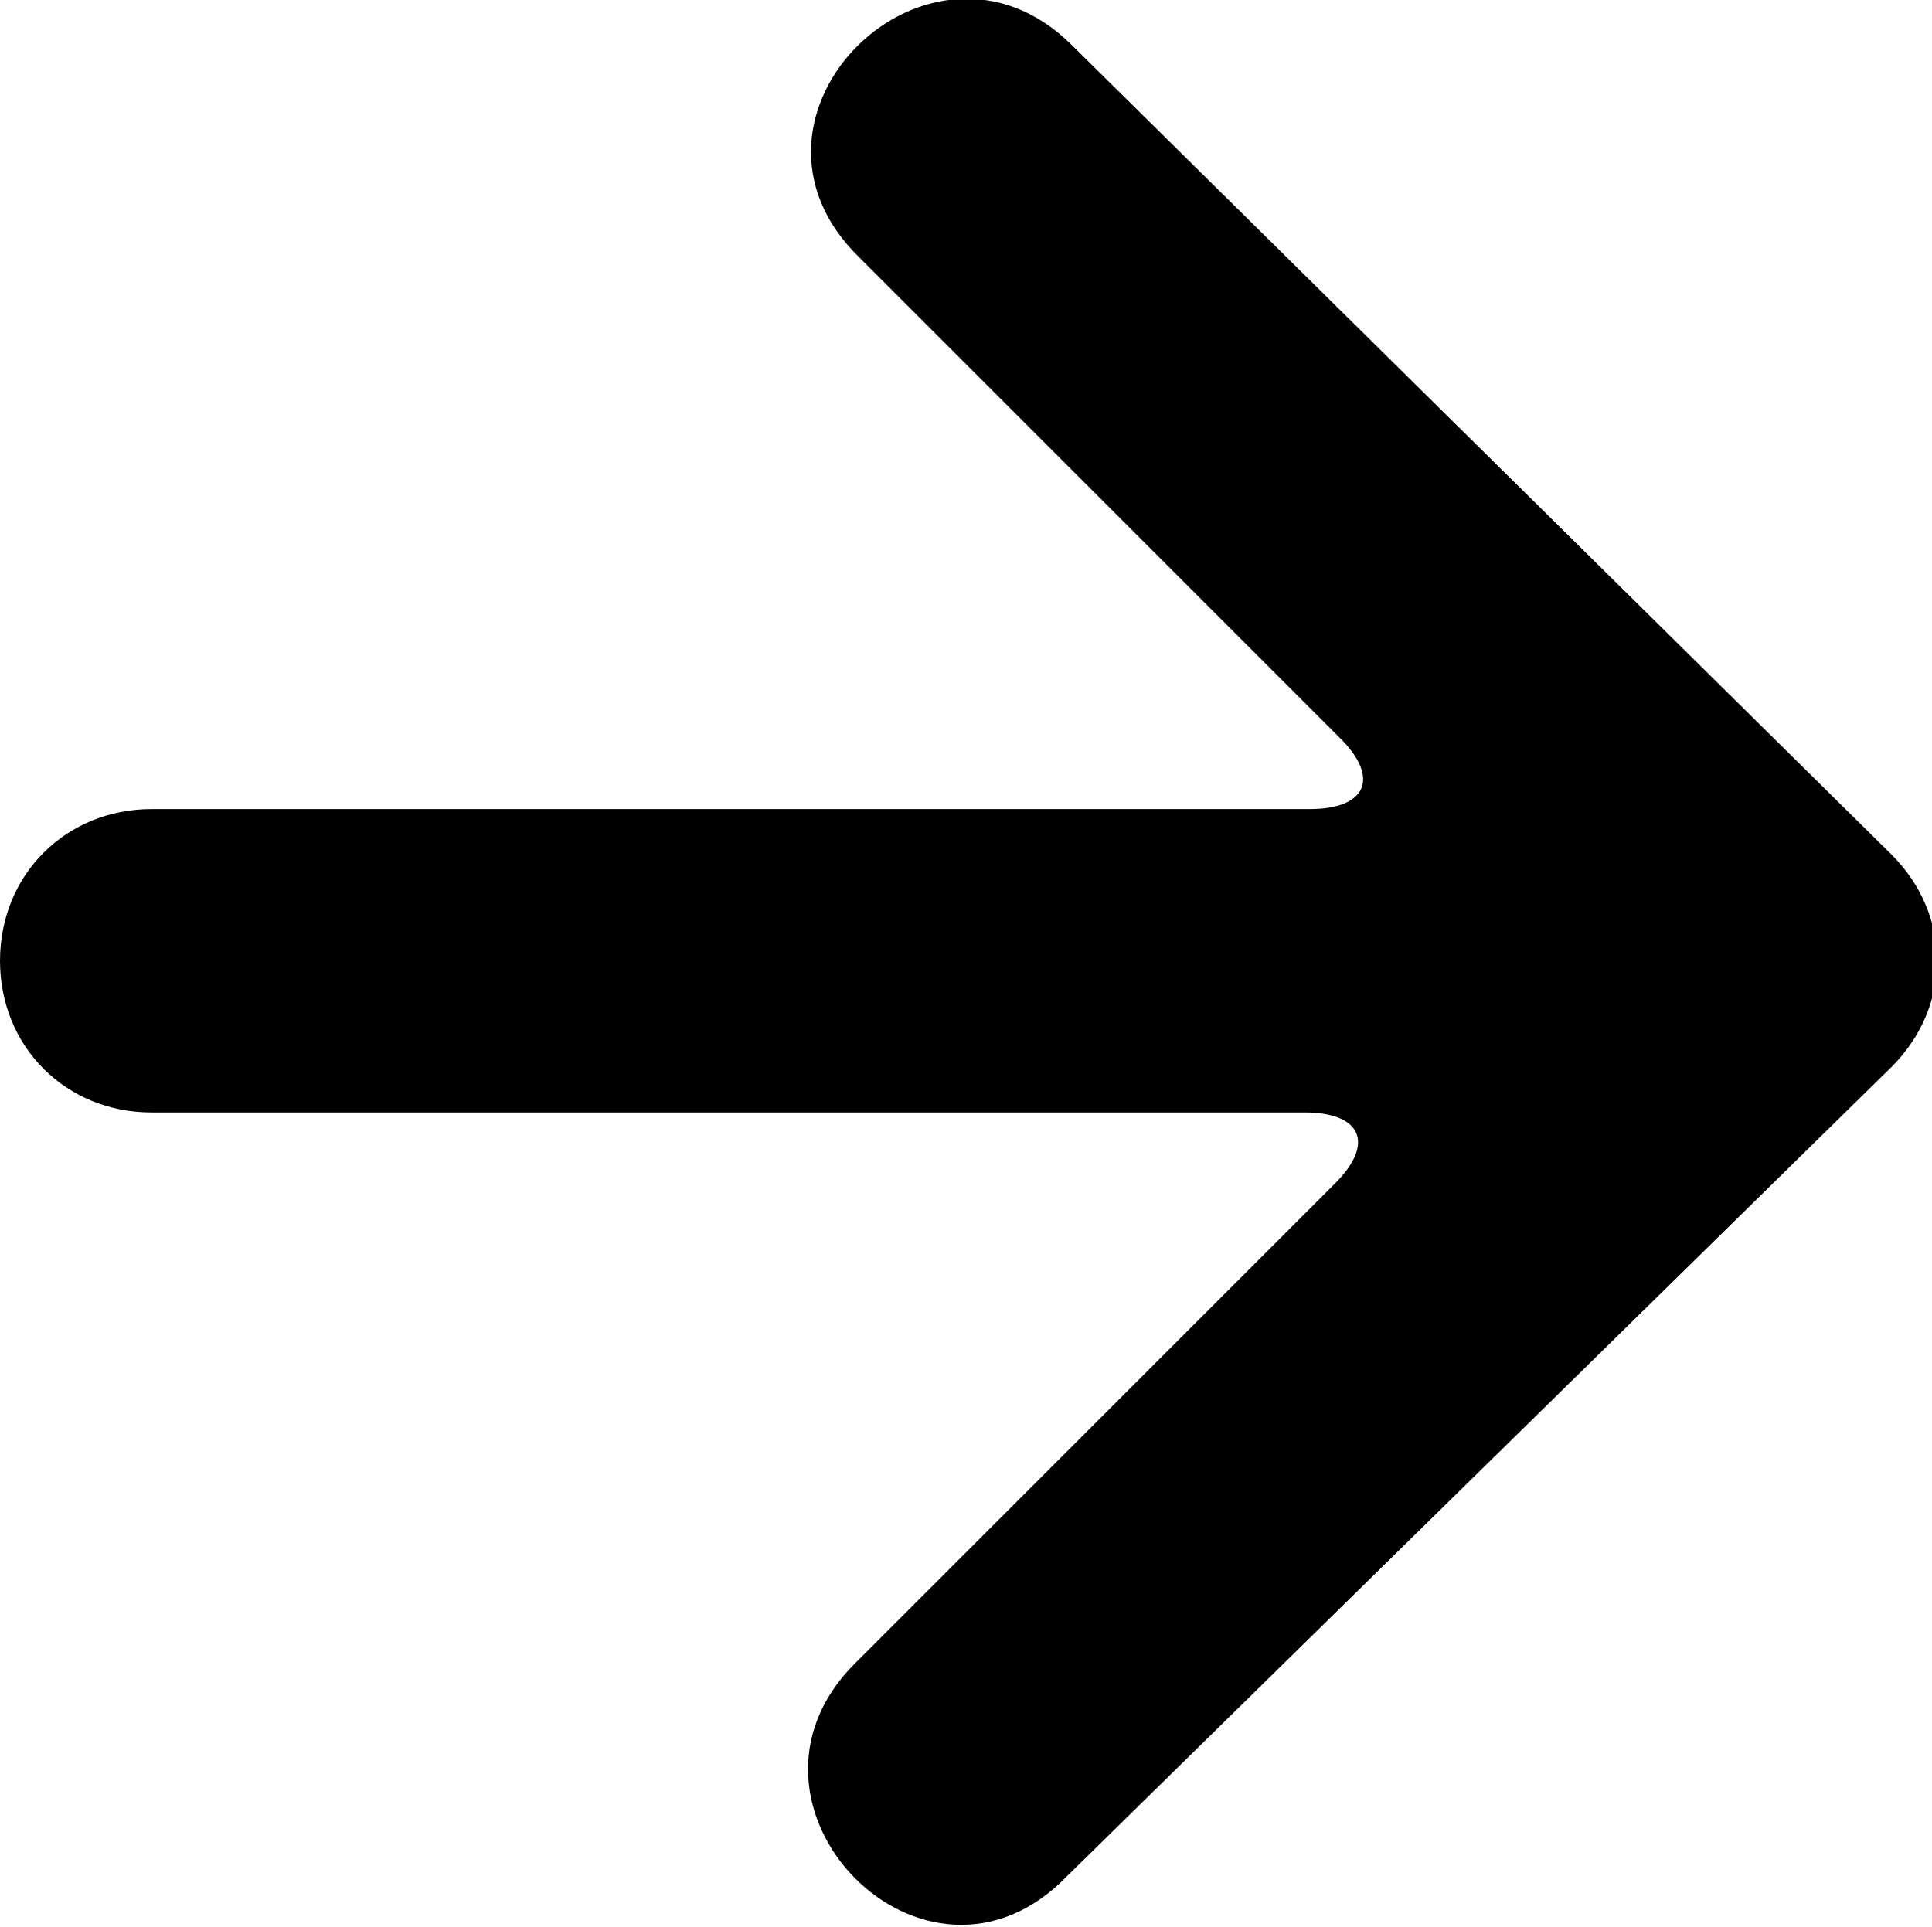
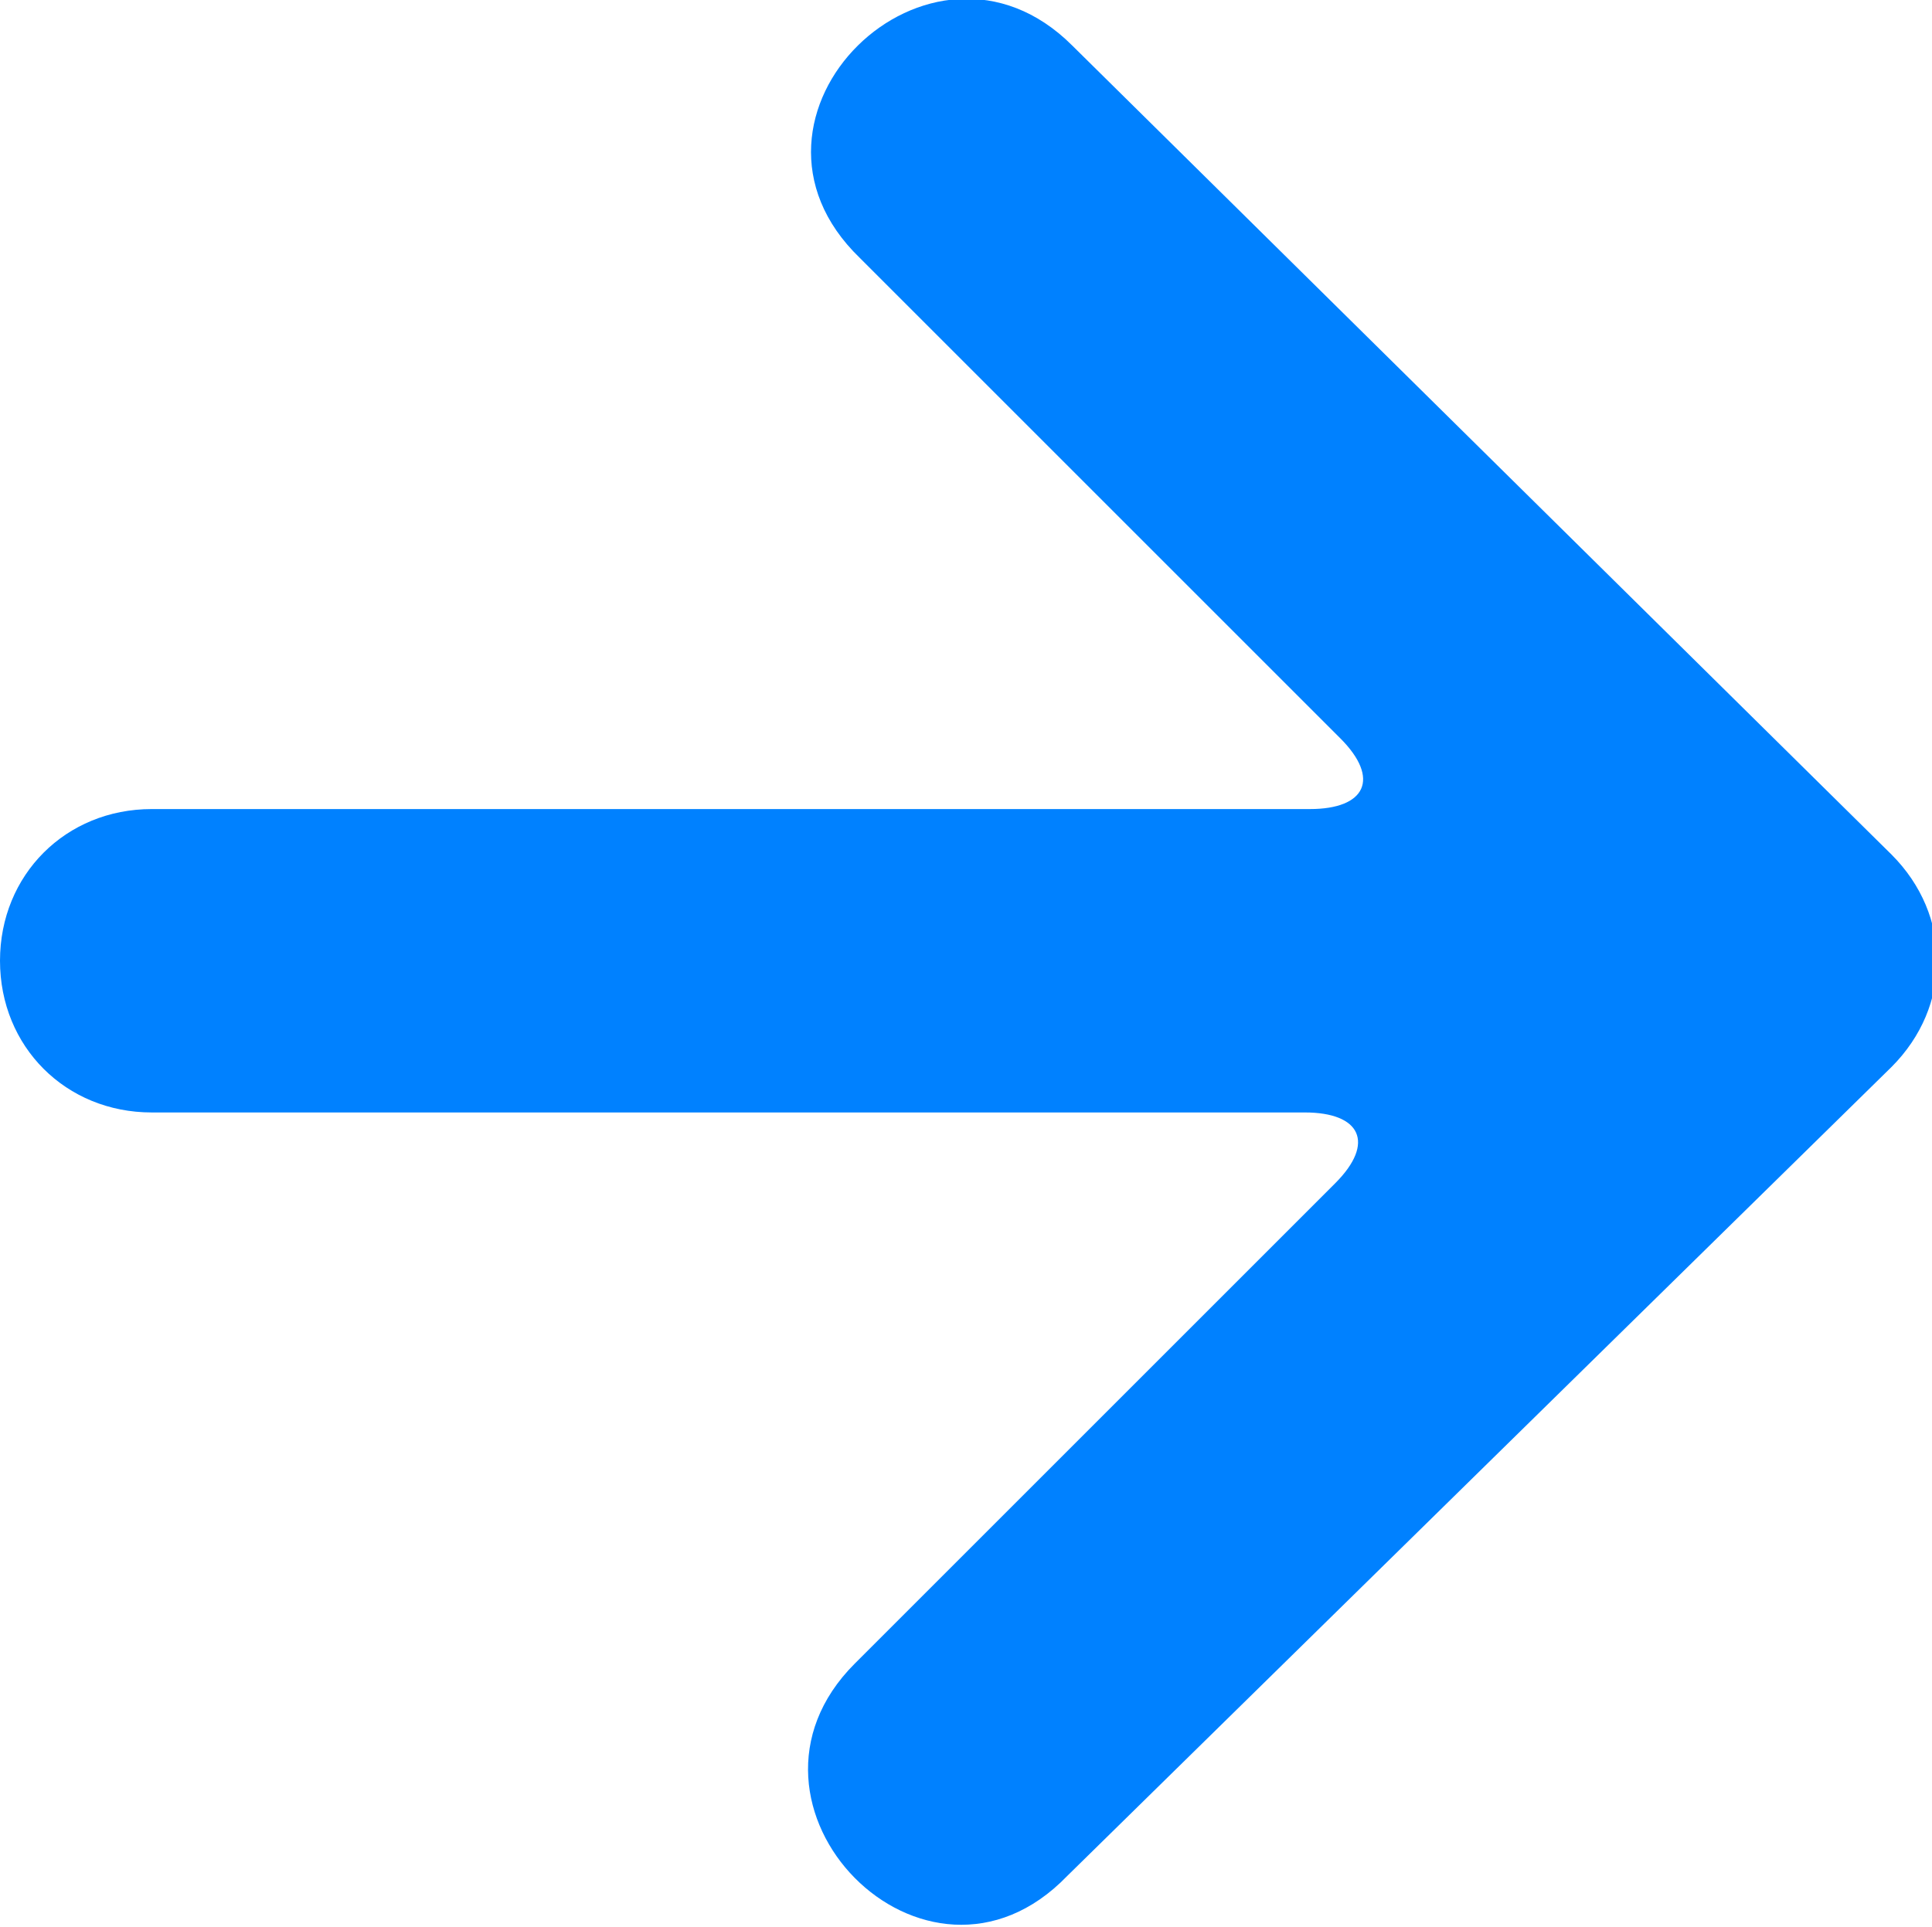
<svg xmlns="http://www.w3.org/2000/svg" xmlns:xlink="http://www.w3.org/1999/xlink" version="1.1" id="Слой_1" x="0px" y="0px" viewBox="0 0 38.2 38.1" style="enable-background:new 0 0 38.2 38.1;" xml:space="preserve">
  <style type="text/css">
	.st0{clip-path:url(#SVGID_2_);}
</style>
  <g>
    <defs>
      <rect id="SVGID_1_" y="0" width="38.2" height="38.1" />
    </defs>
-     <clipPath fill="#bedff4" id="SVGID_2_">
+     <clipPath fill="#0081ff" id="SVGID_2_">
      <use xlink:href="#SVGID_1_" style="overflow:visible;" />
    </clipPath>
-     <path class="st0" d="M37.4,21.1c1.2-1.2,1.2-3,0-4.2l-16.2-16c-2.8-2.8-7.1,1.4-4.2,4.2l9.5,9.5c0.8,0.8,0.5,1.4-0.6,1.4H3   c-1.7,0-3,1.3-3,3c0,1.7,1.3,3,3,3h22.8c1.1,0,1.4,0.6,0.6,1.4l-9.5,9.5c-2.8,2.8,1.4,7.1,4.2,4.2L37.4,21.1z" />
+     <path class="st0" fill="#0081ff" d="M37.4,21.1c1.2-1.2,1.2-3,0-4.2l-16.2-16c-2.8-2.8-7.1,1.4-4.2,4.2l9.5,9.5c0.8,0.8,0.5,1.4-0.6,1.4H3   c-1.7,0-3,1.3-3,3c0,1.7,1.3,3,3,3h22.8c1.1,0,1.4,0.6,0.6,1.4l-9.5,9.5c-2.8,2.8,1.4,7.1,4.2,4.2L37.4,21.1z" />
  </g>
</svg>
